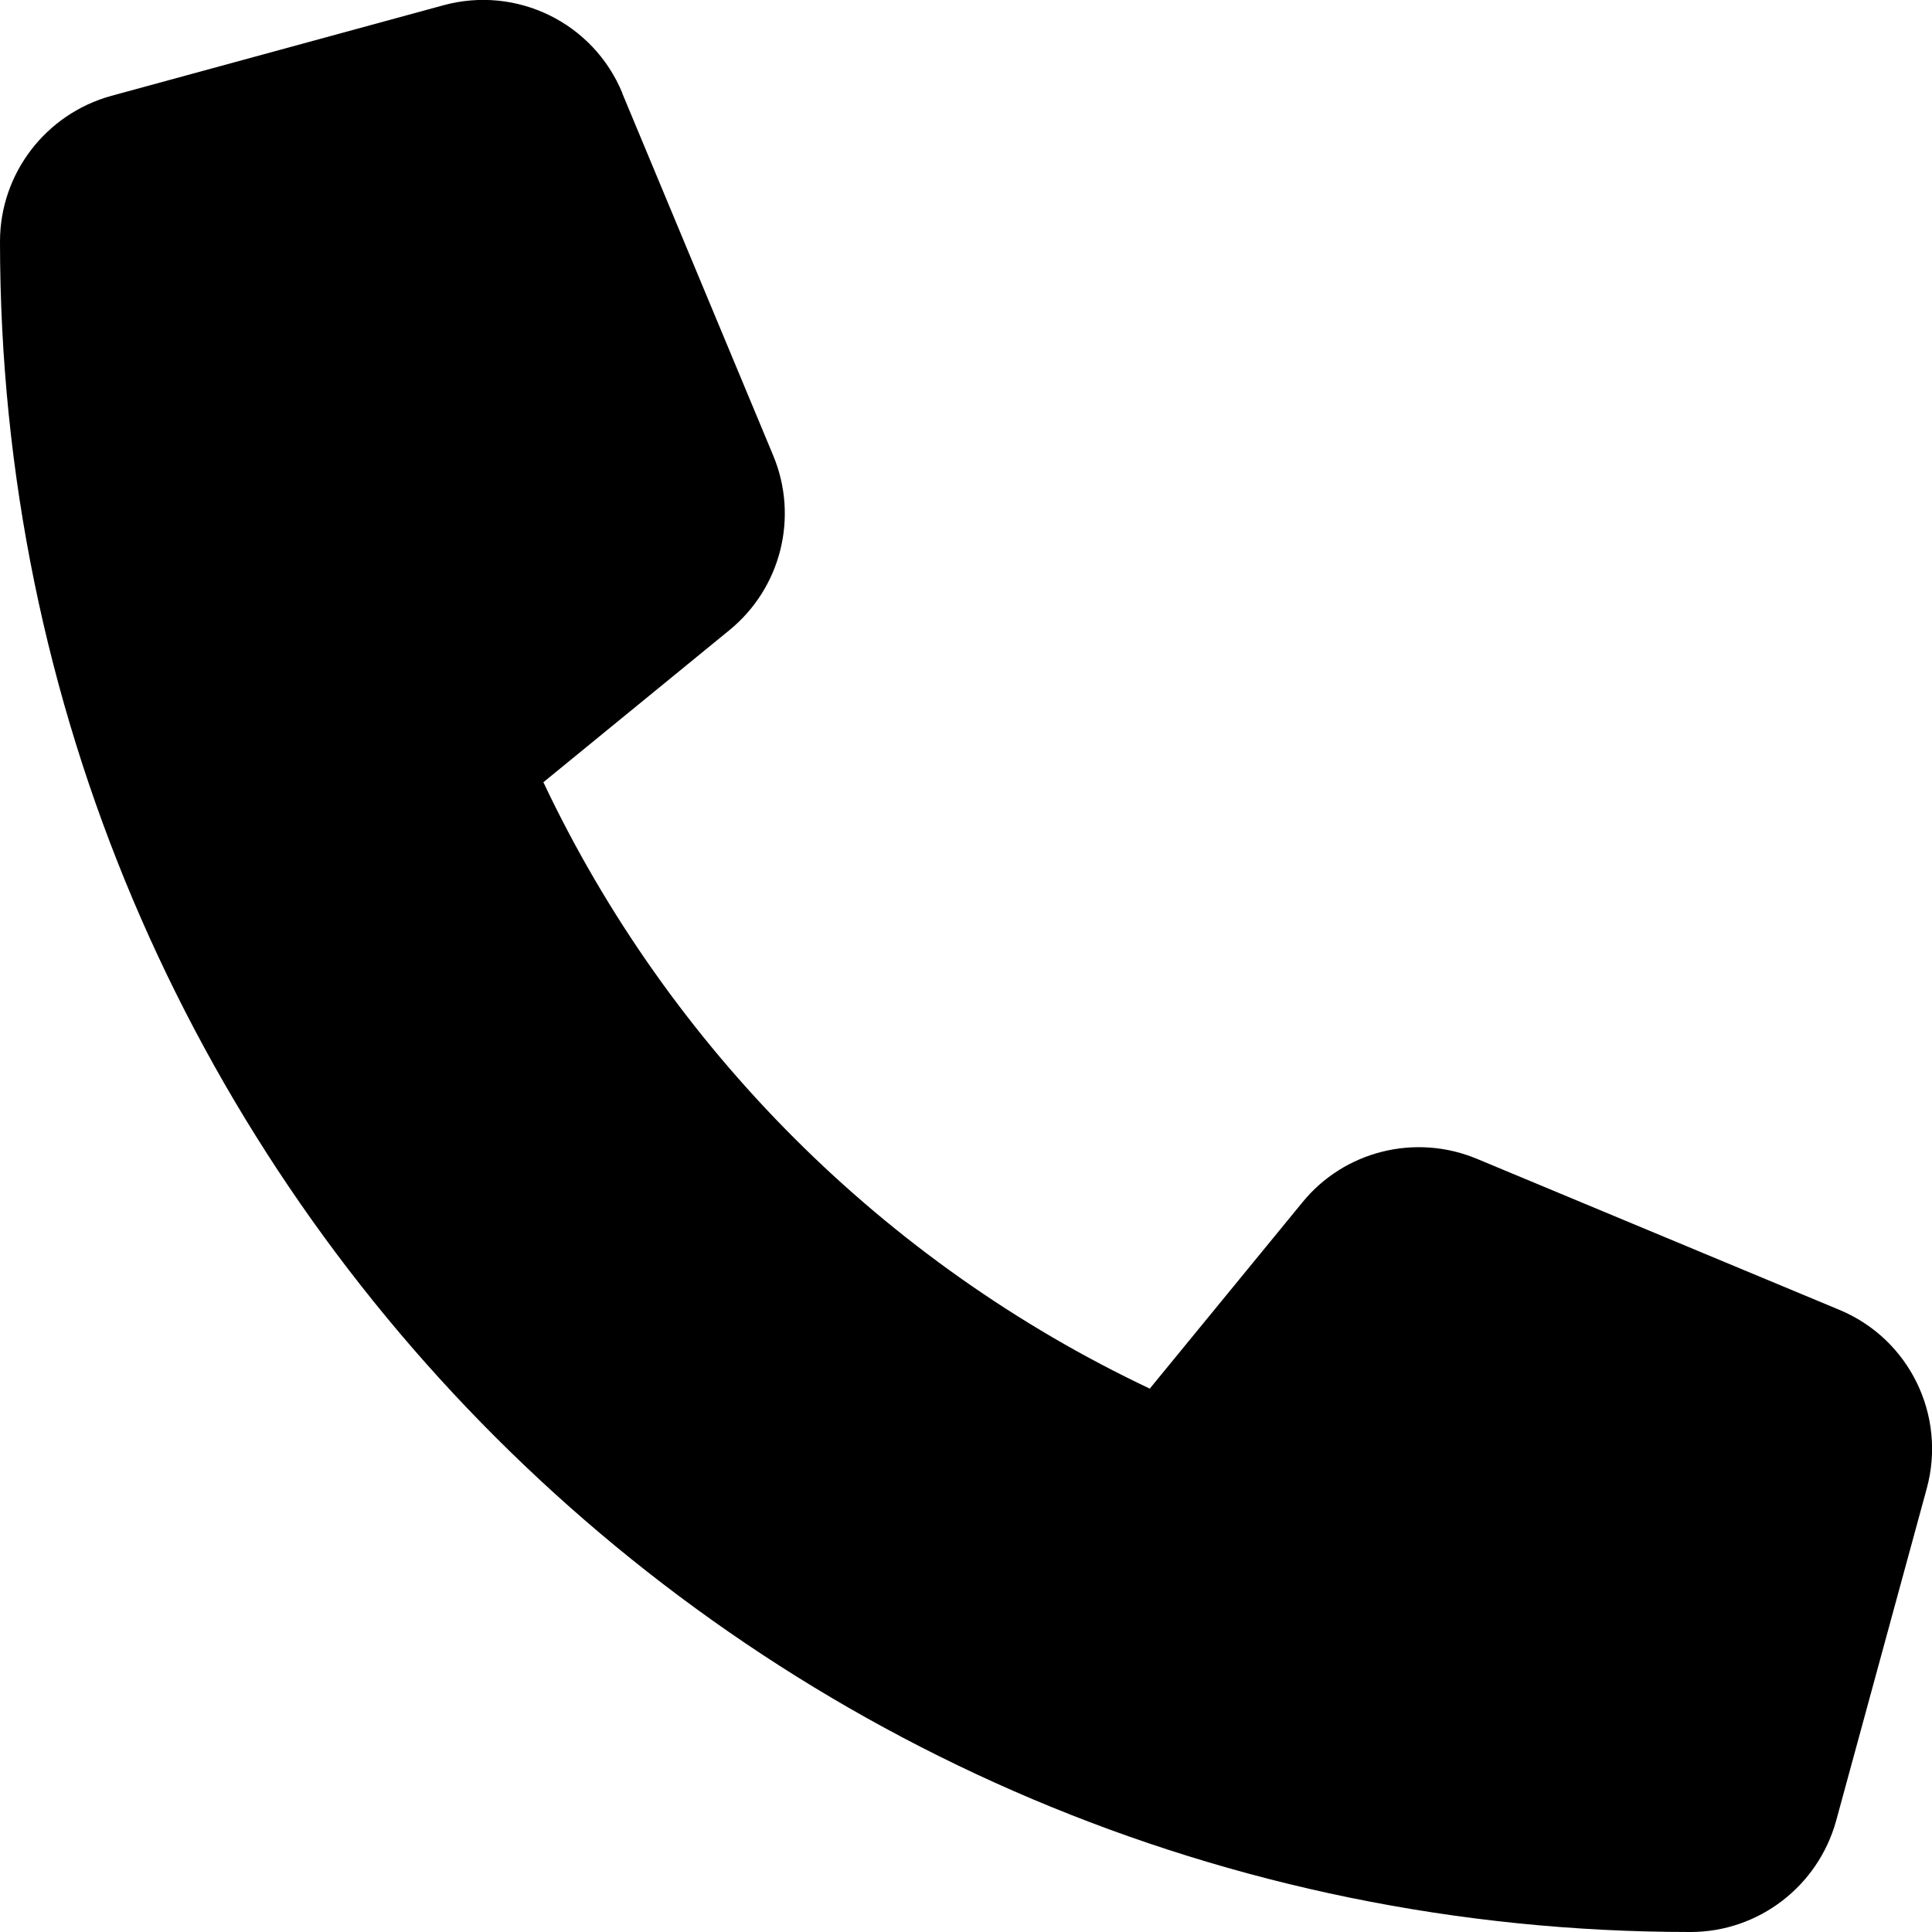
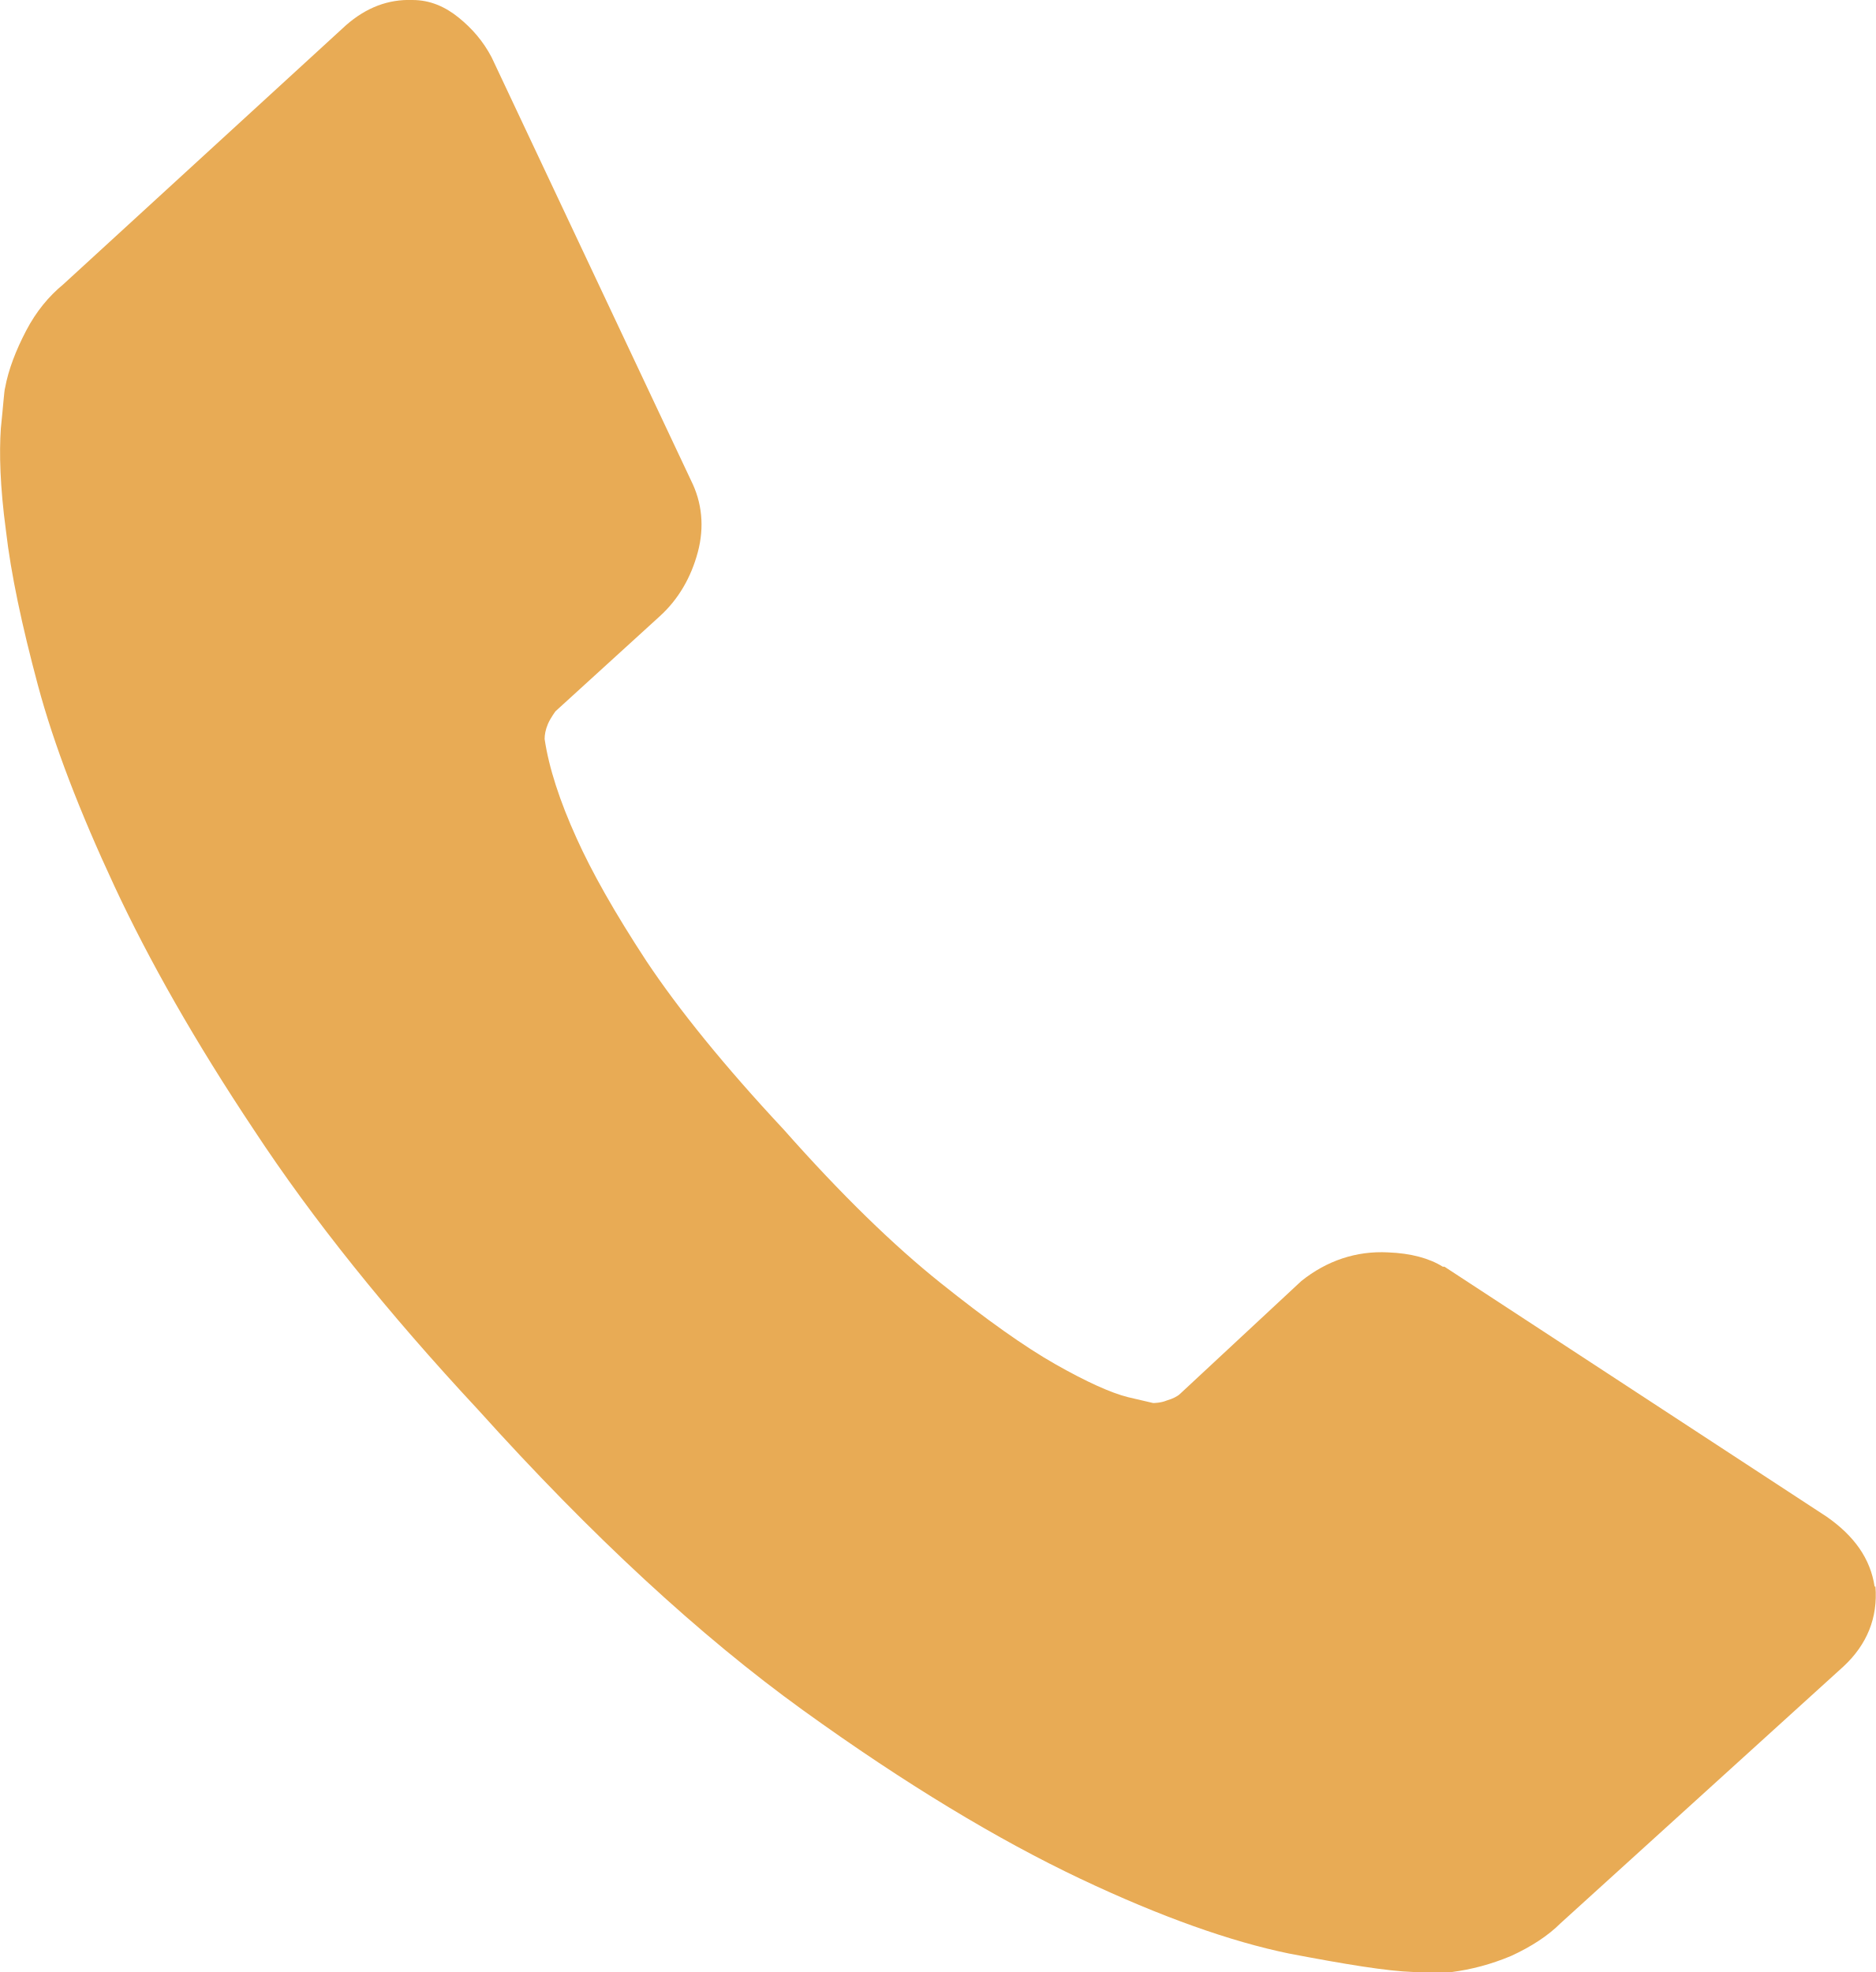
- <svg xmlns="http://www.w3.org/2000/svg" viewBox="0 0 512 512">
-   <path d="M164.9 24.6c-7.7-18.6-28-28.5-47.4-23.2l-88 24C12.1 30.2 0 46 0 64C0 311.4 200.6 512 448 512c18 0 33.8-12.1 38.6-29.5l24-88c5.3-19.4-4.6-39.7-23.2-47.4l-96-40c-16.3-6.8-35.2-2.1-46.3 11.6L304.7 368C234.3 334.7 177.3 277.7 144 207.3L193.3 167c13.7-11.2 18.4-30 11.6-46.3l-40-96z" />
+ <svg xmlns="http://www.w3.org/2000/svg" id="Calque_2" data-name="Calque 2" viewBox="0 0 22.28 23.43">
+   <defs>
+     <style>
+       .cls-1 {
+         fill: #e8ab55;
+       }
+     </style>
+   </defs>
+   <g id="MENU_fond_gris" data-name="MENU fond gris">
+     <path class="cls-1" d="M22.28,18.85c.03.37-.1.69-.38.95l-3.36,3.05c-.15.15-.35.28-.59.39-.24.1-.47.16-.7.19-.02,0-.06,0-.15,0-.08,0-.19,0-.31,0-.31-.01-.8-.09-1.48-.22-.68-.14-1.51-.43-2.48-.89-.97-.46-2.07-1.12-3.29-2-1.22-.88-2.51-2.07-3.86-3.57-1.08-1.16-1.97-2.27-2.66-3.32-.7-1.05-1.25-2.02-1.66-2.9-.41-.88-.72-1.68-.91-2.39-.19-.71-.32-1.32-.38-1.84C0,5.78-.01,5.38.01,5.09c.03-.29.04-.45.05-.48.04-.22.13-.45.25-.68.12-.23.27-.41.44-.55L4.11.3C4.35.09,4.61-.01,4.9,0c.21,0,.39.08.55.21.16.13.29.28.39.47l2.37,5.03c.13.26.16.55.08.85-.08.3-.23.56-.45.76l-1.24,1.13s-.06.08-.09.15c-.03.07-.04.13-.04.18.05.34.18.74.38,1.18.18.4.45.88.83,1.46.38.57.92,1.24,1.63,2,.69.78,1.31,1.38,1.86,1.82.55.44,1,.76,1.37.97.37.21.66.34.86.39l.3.07s.09,0,.16-.03c.07-.02.13-.05.16-.08l1.44-1.34c.3-.24.65-.36,1.03-.34.27.01.49.07.65.17h.02s4.54,2.97,4.54,2.97c.33.23.52.5.57.83Z" />
+   </g>
</svg>
